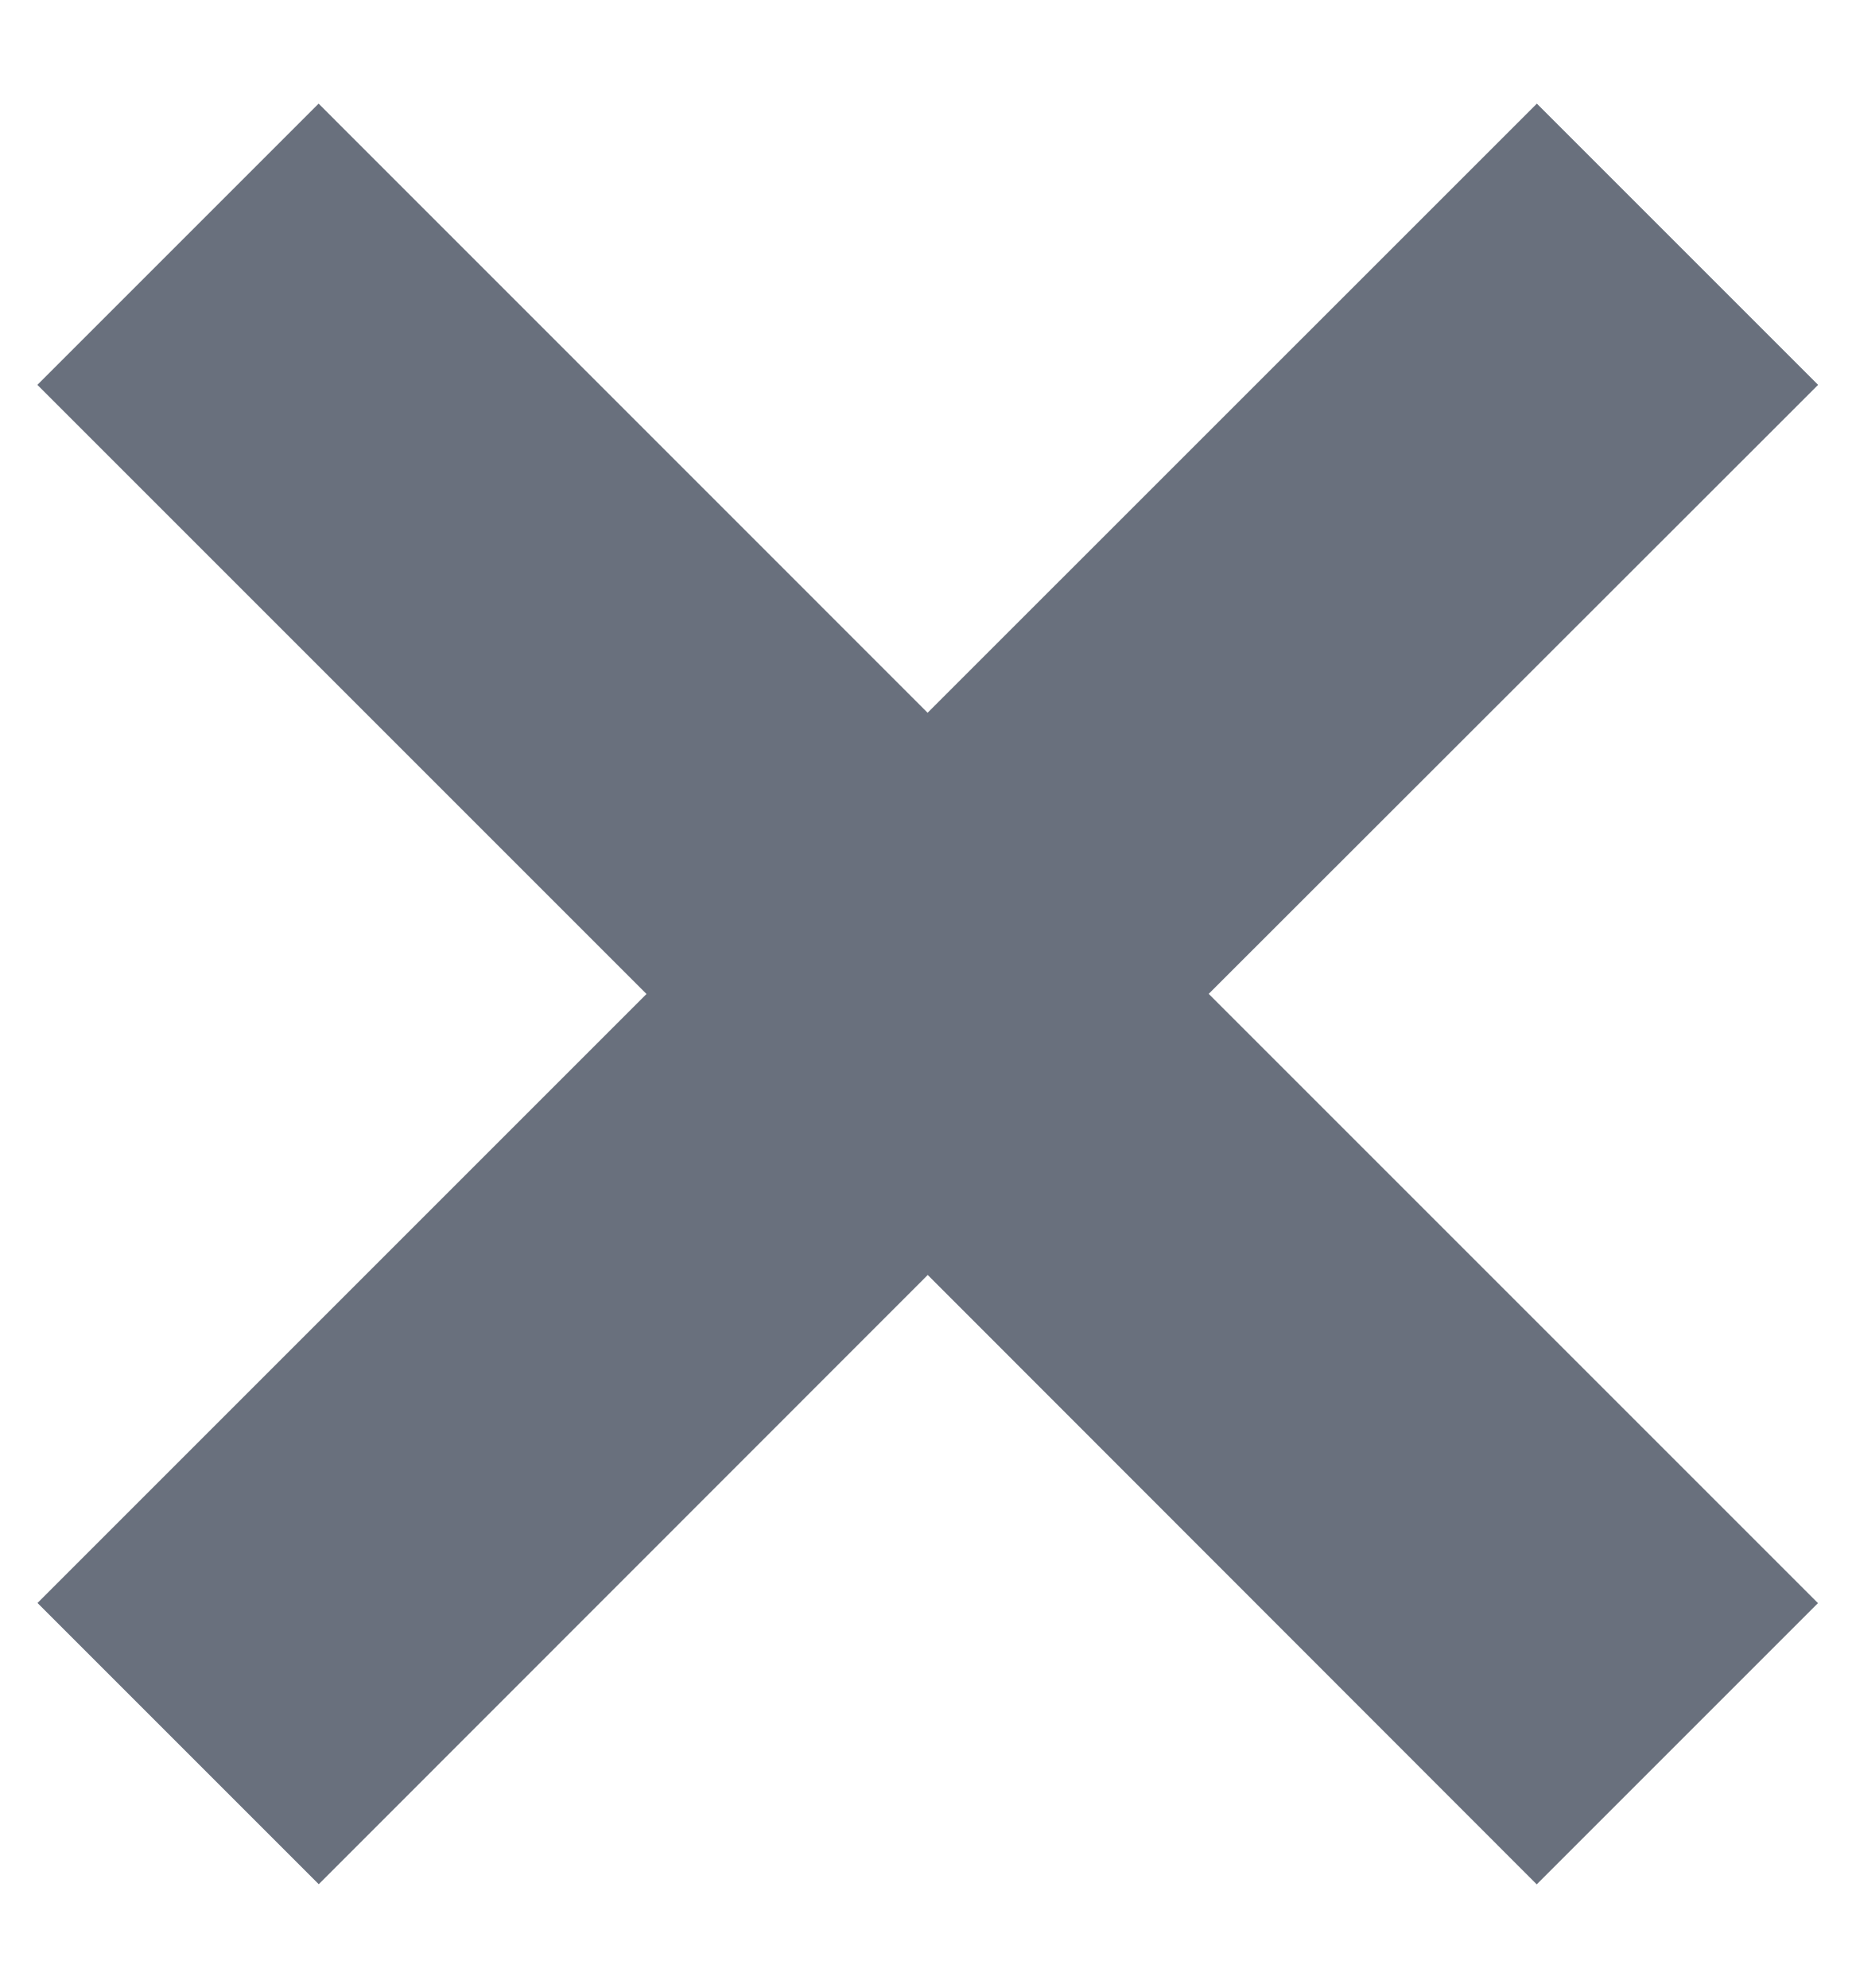
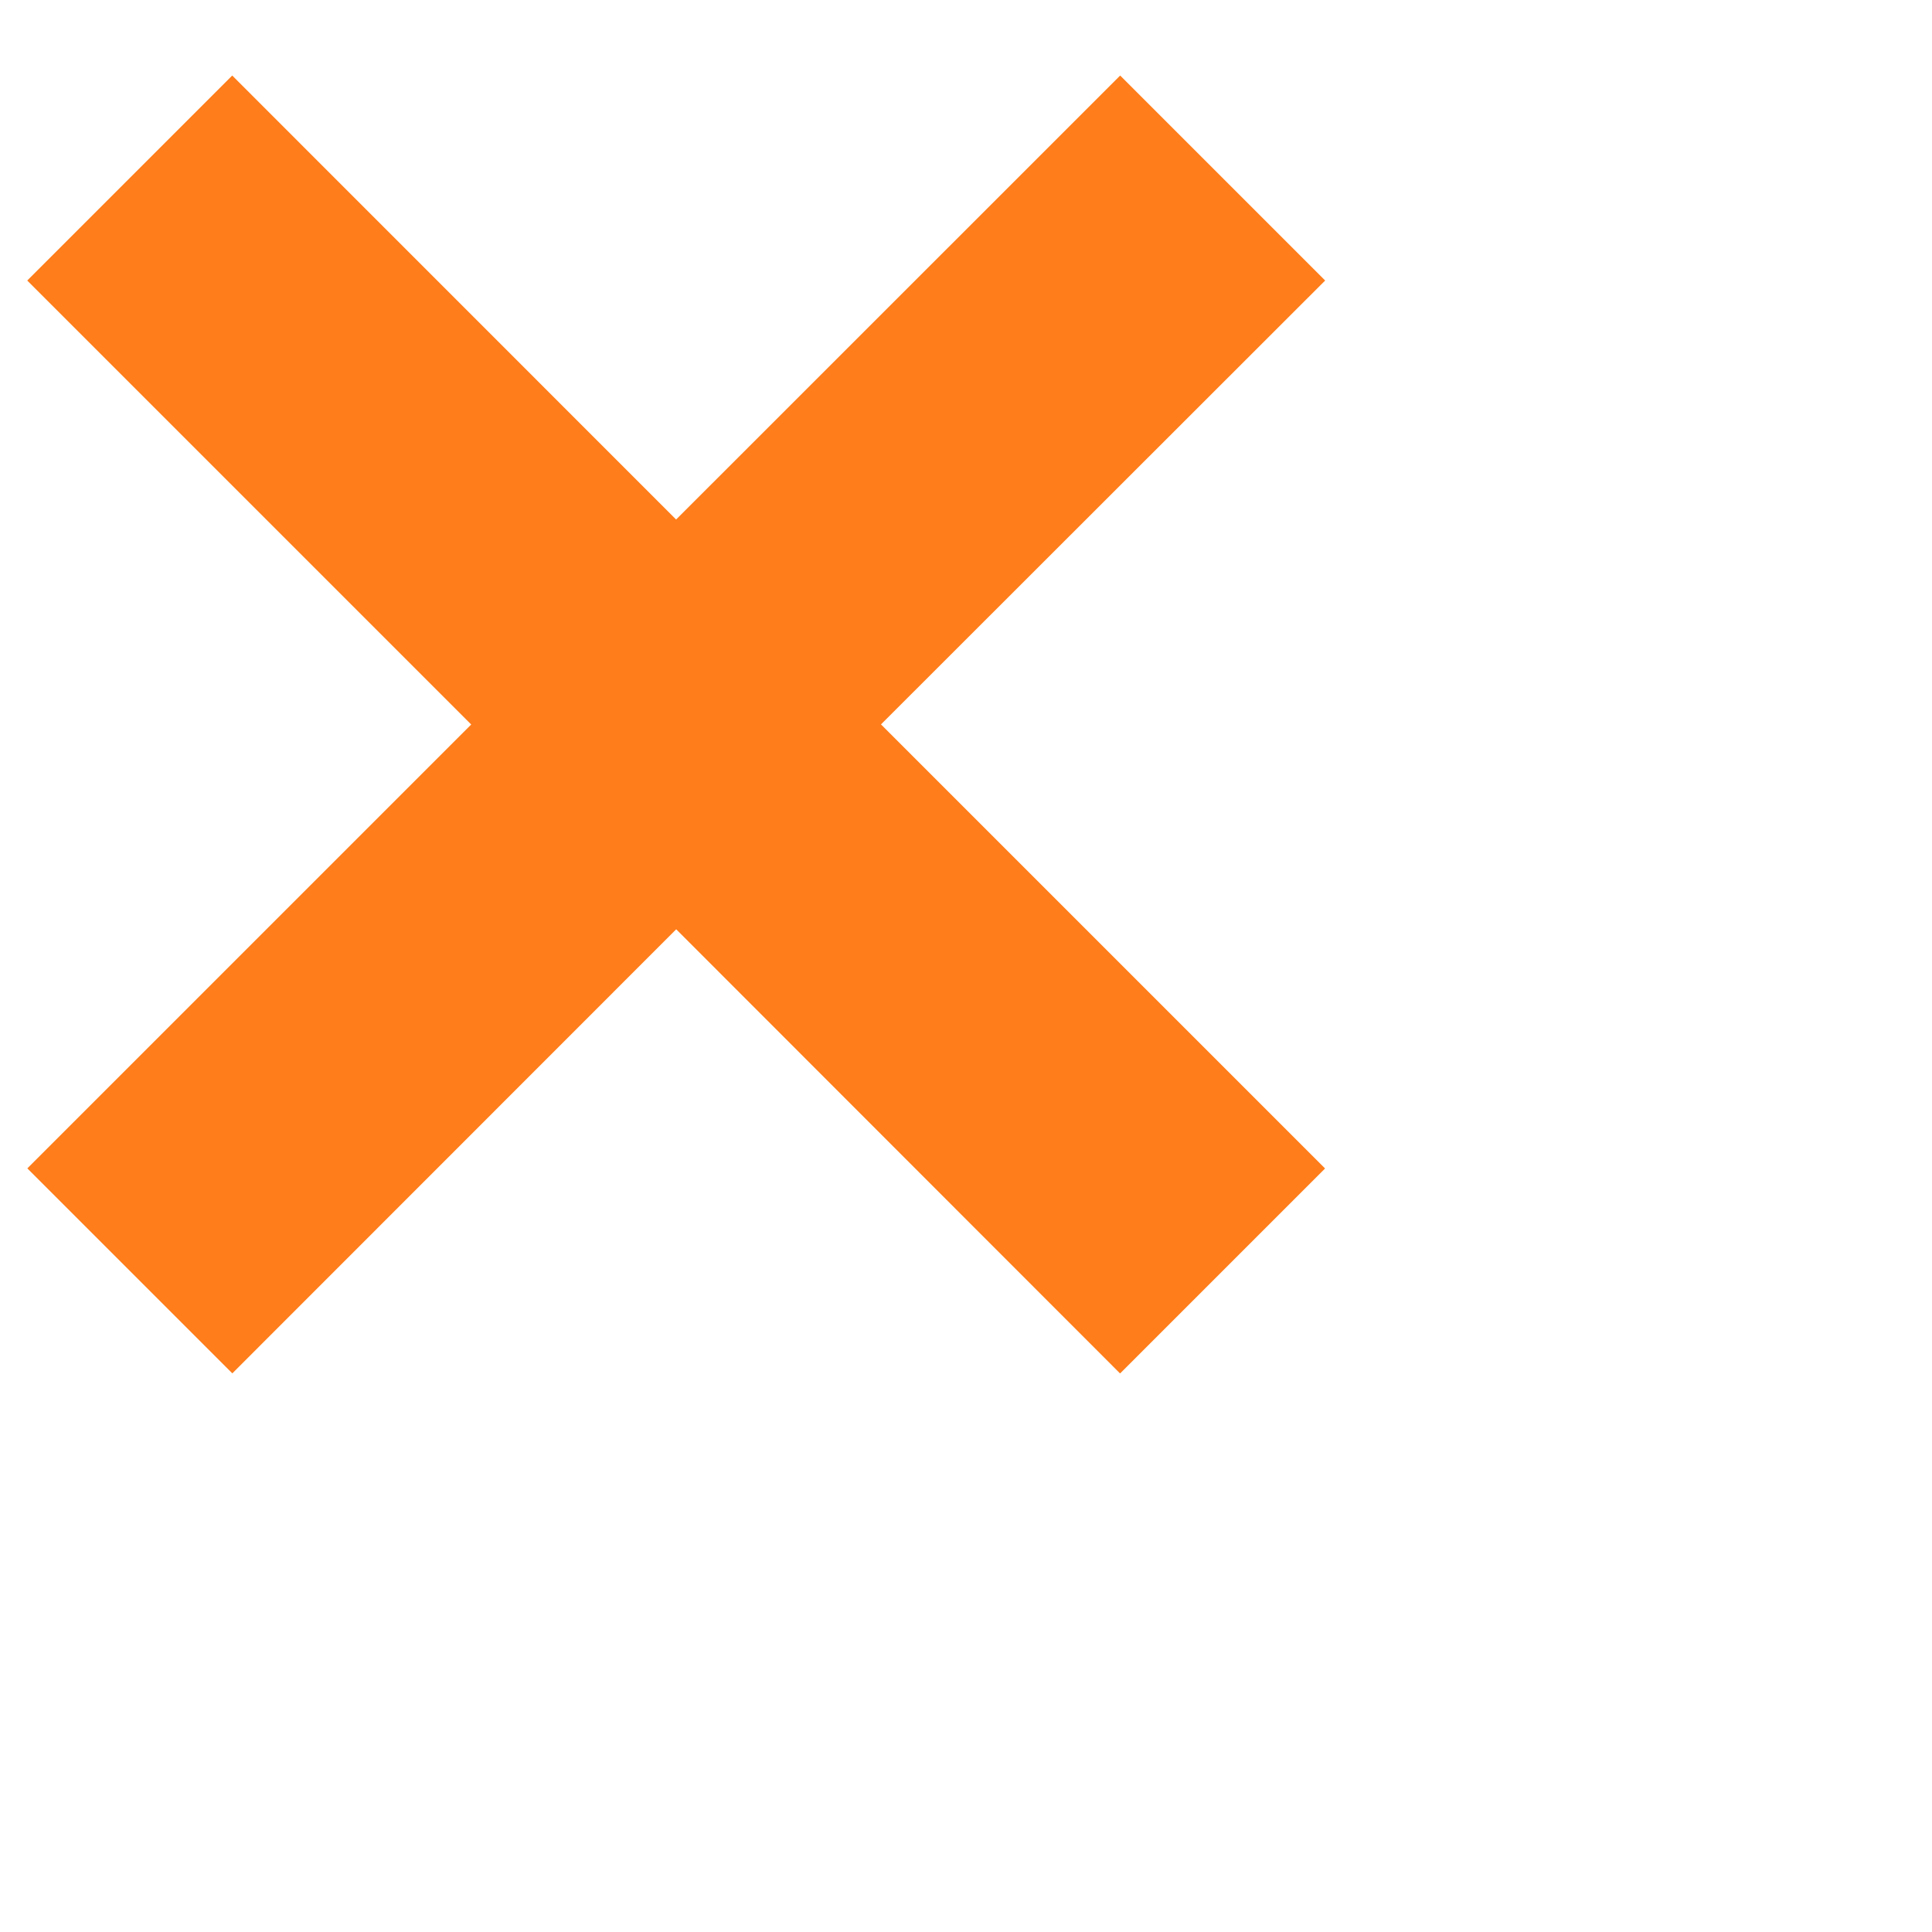
- <svg xmlns="http://www.w3.org/2000/svg" width="14" height="15">
-   <path d="m11.596.782 2.122 2.122L9.12 7.499l4.597 4.597-2.122 2.122L7 9.62l-4.595 4.597-2.122-2.122L4.878 7.5.282 2.904 2.404.782l4.595 4.596L11.596.782Z" fill="#69707D" fill-rule="evenodd" />
+ <svg xmlns="http://www.w3.org/2000/svg" width="20" height="20">
+   <path d="m11.596.782 2.122 2.122L9.12 7.499l4.597 4.597-2.122 2.122L7 9.62l-4.595 4.597-2.122-2.122L4.878 7.5.282 2.904 2.404.782l4.595 4.596L11.596.782Z" fill="hsl(26, 100%, 55%)" fill-rule="evenodd" />
</svg>
